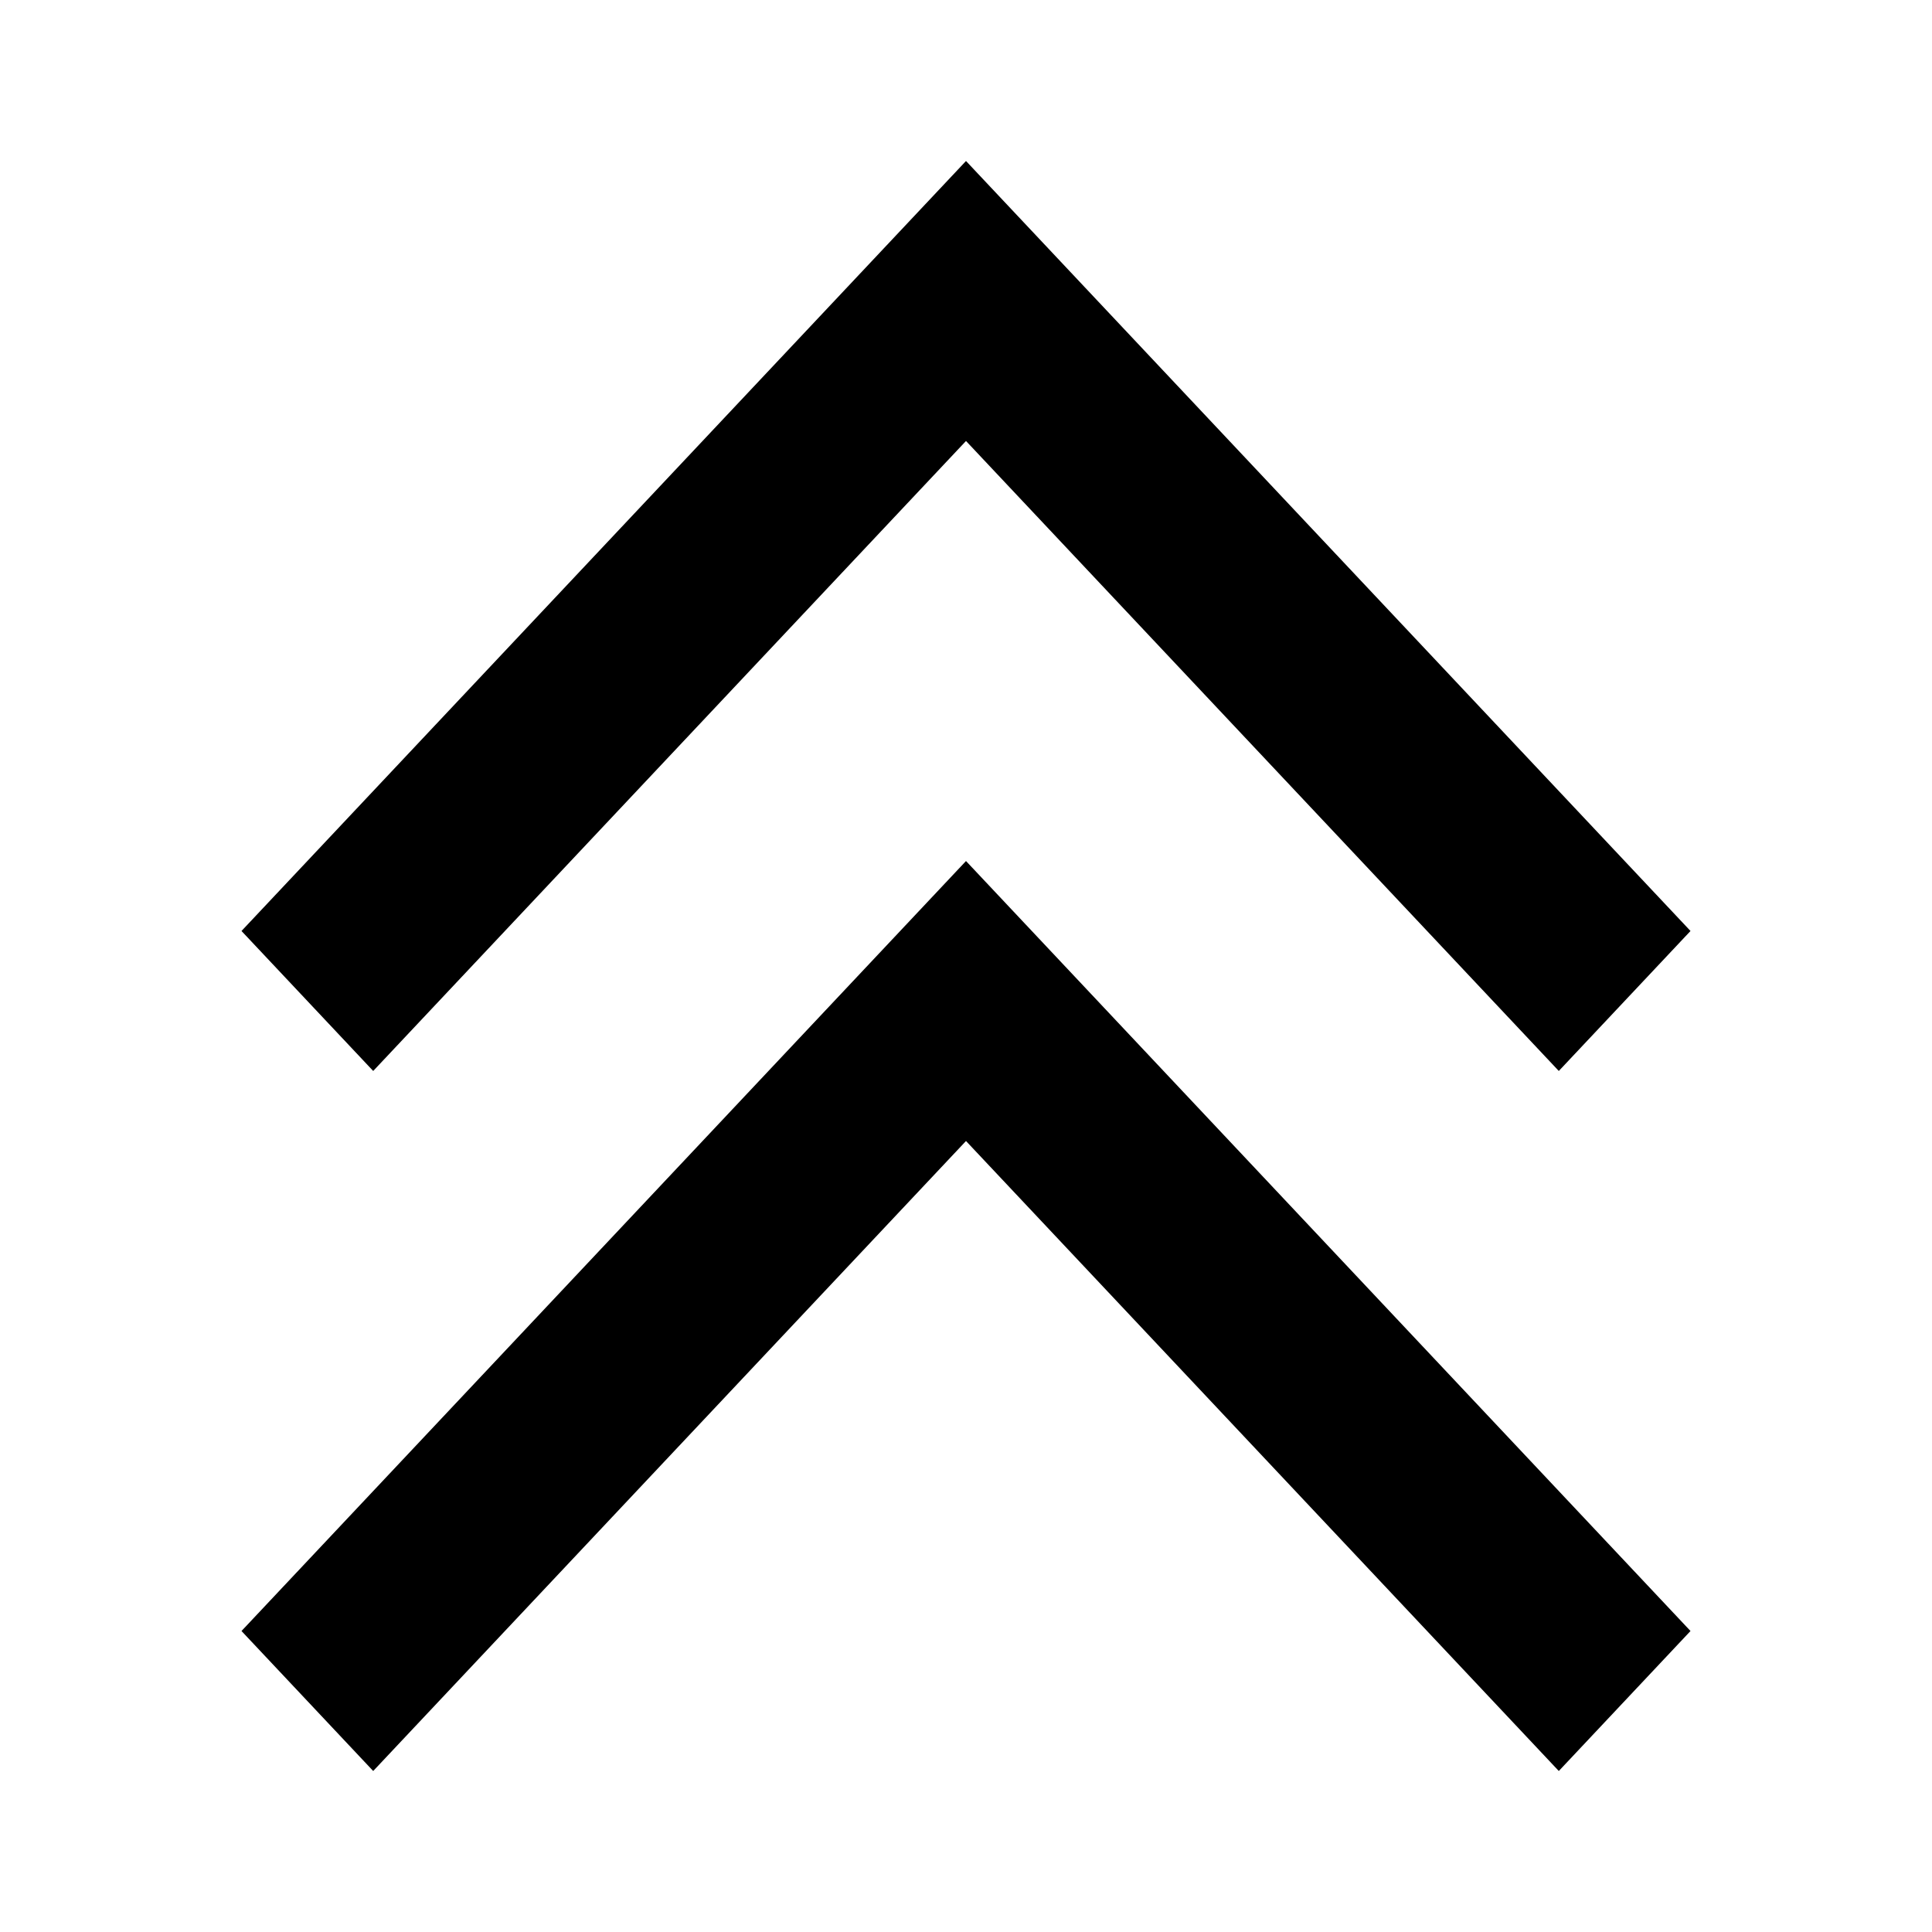
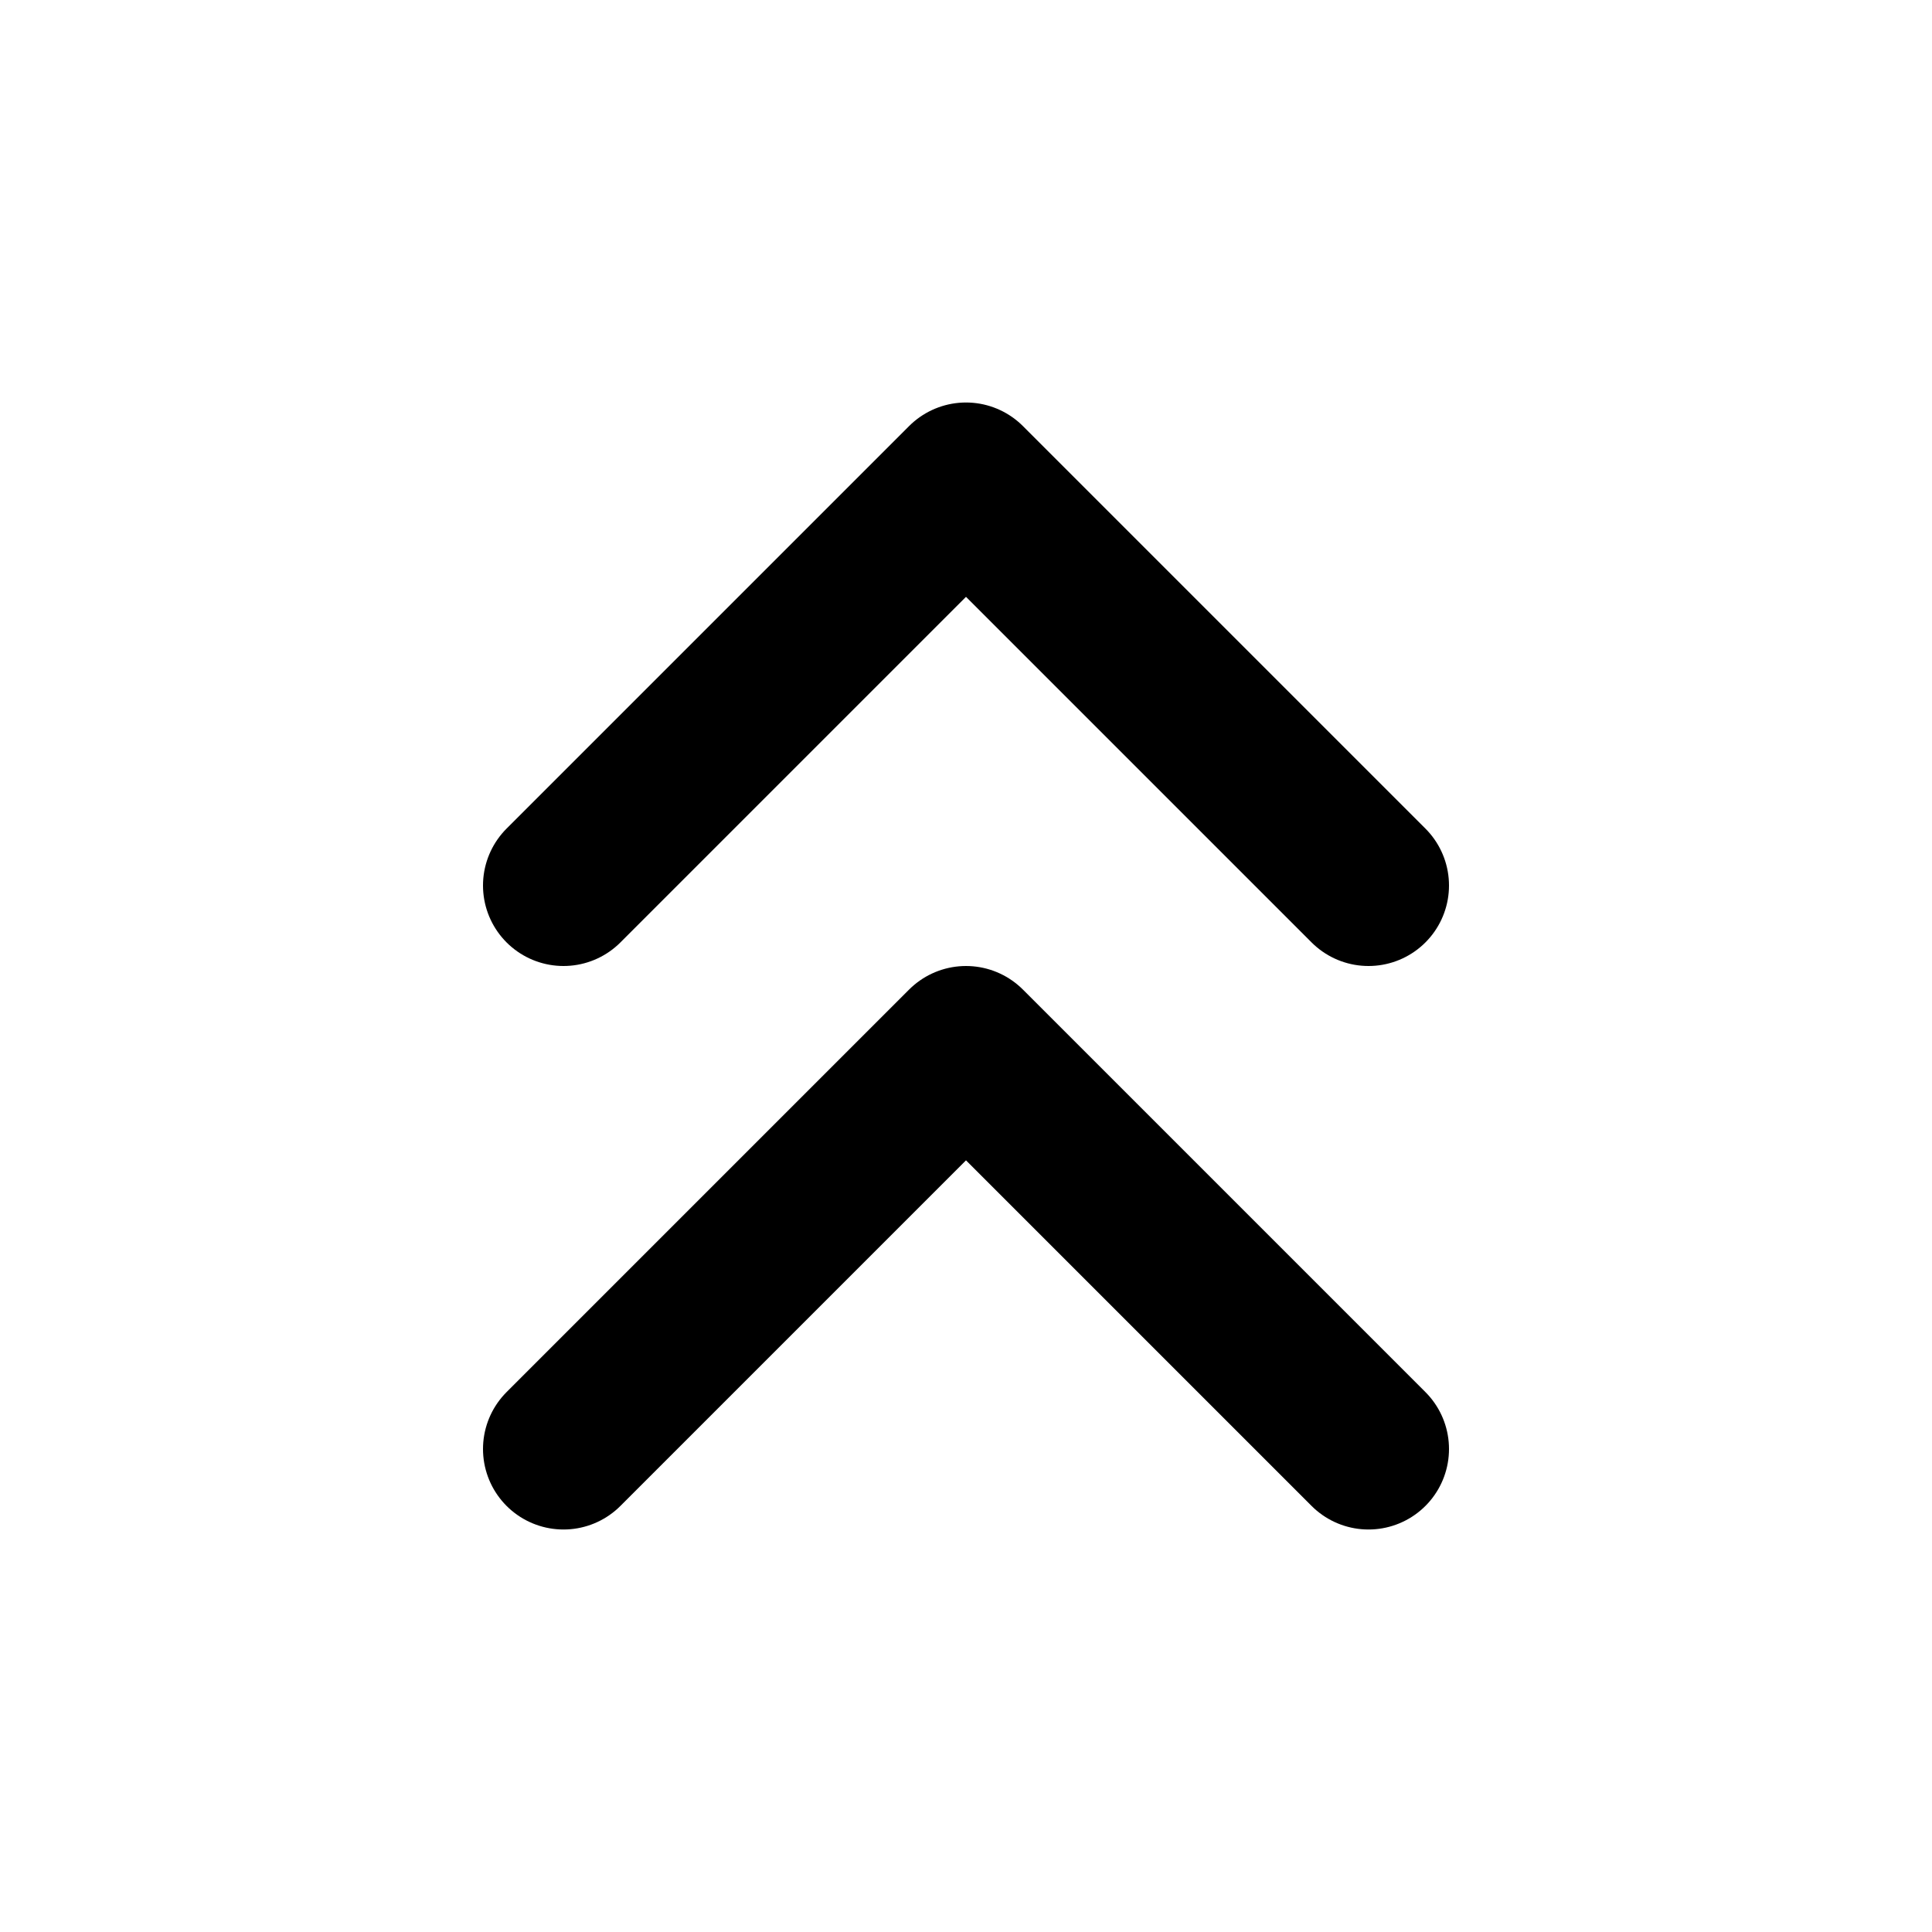
<svg xmlns="http://www.w3.org/2000/svg" width="24" height="24" viewBox="0 0 24 24" fill="none">
-   <path d="M12 2L21 11.565L19.364 13.304L12 5.478L4.636 13.304L3 11.565L12 2ZM12 10.696L21 20.261L19.364 22L12 14.174L4.636 22L3 20.261L12 10.696Z" fill="black" />
+   <path d="M17 11L12 6L7 11" stroke="black" stroke-width="2" stroke-linecap="round" stroke-linejoin="round" />
+   <path d="M17 18L12 13L7 18" stroke="black" stroke-width="2" stroke-linecap="round" stroke-linejoin="round" />
</svg>
